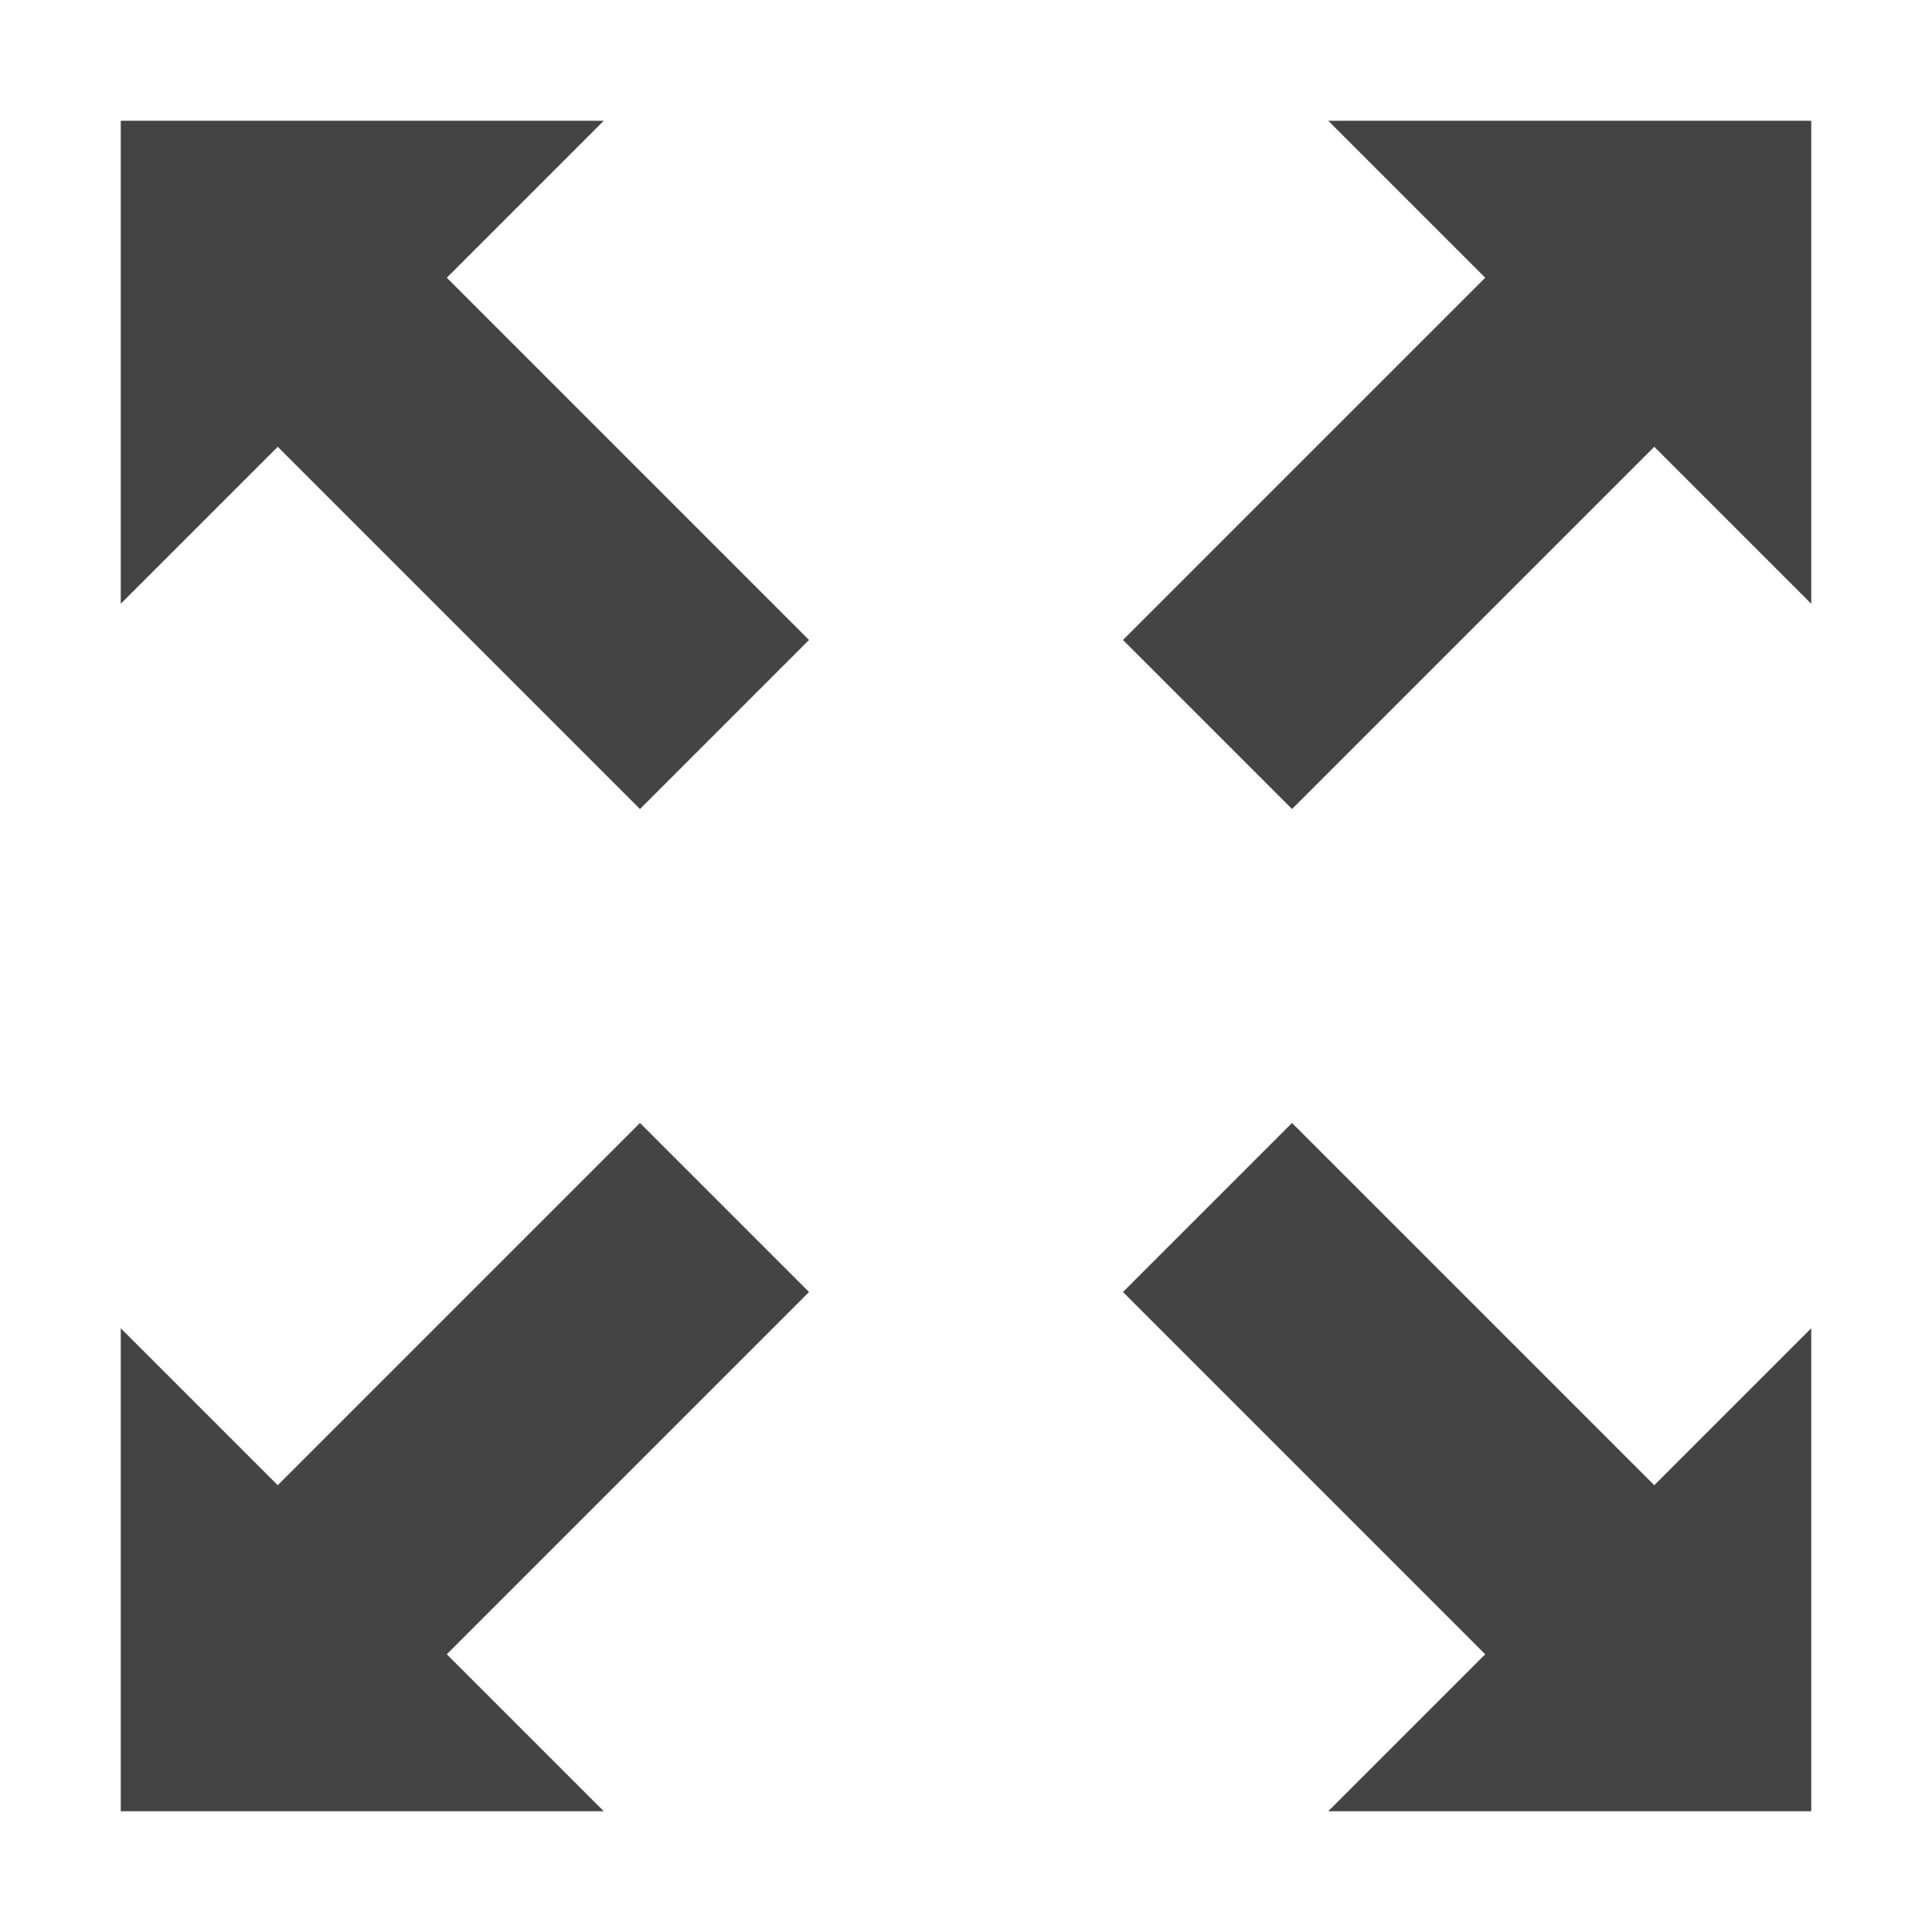
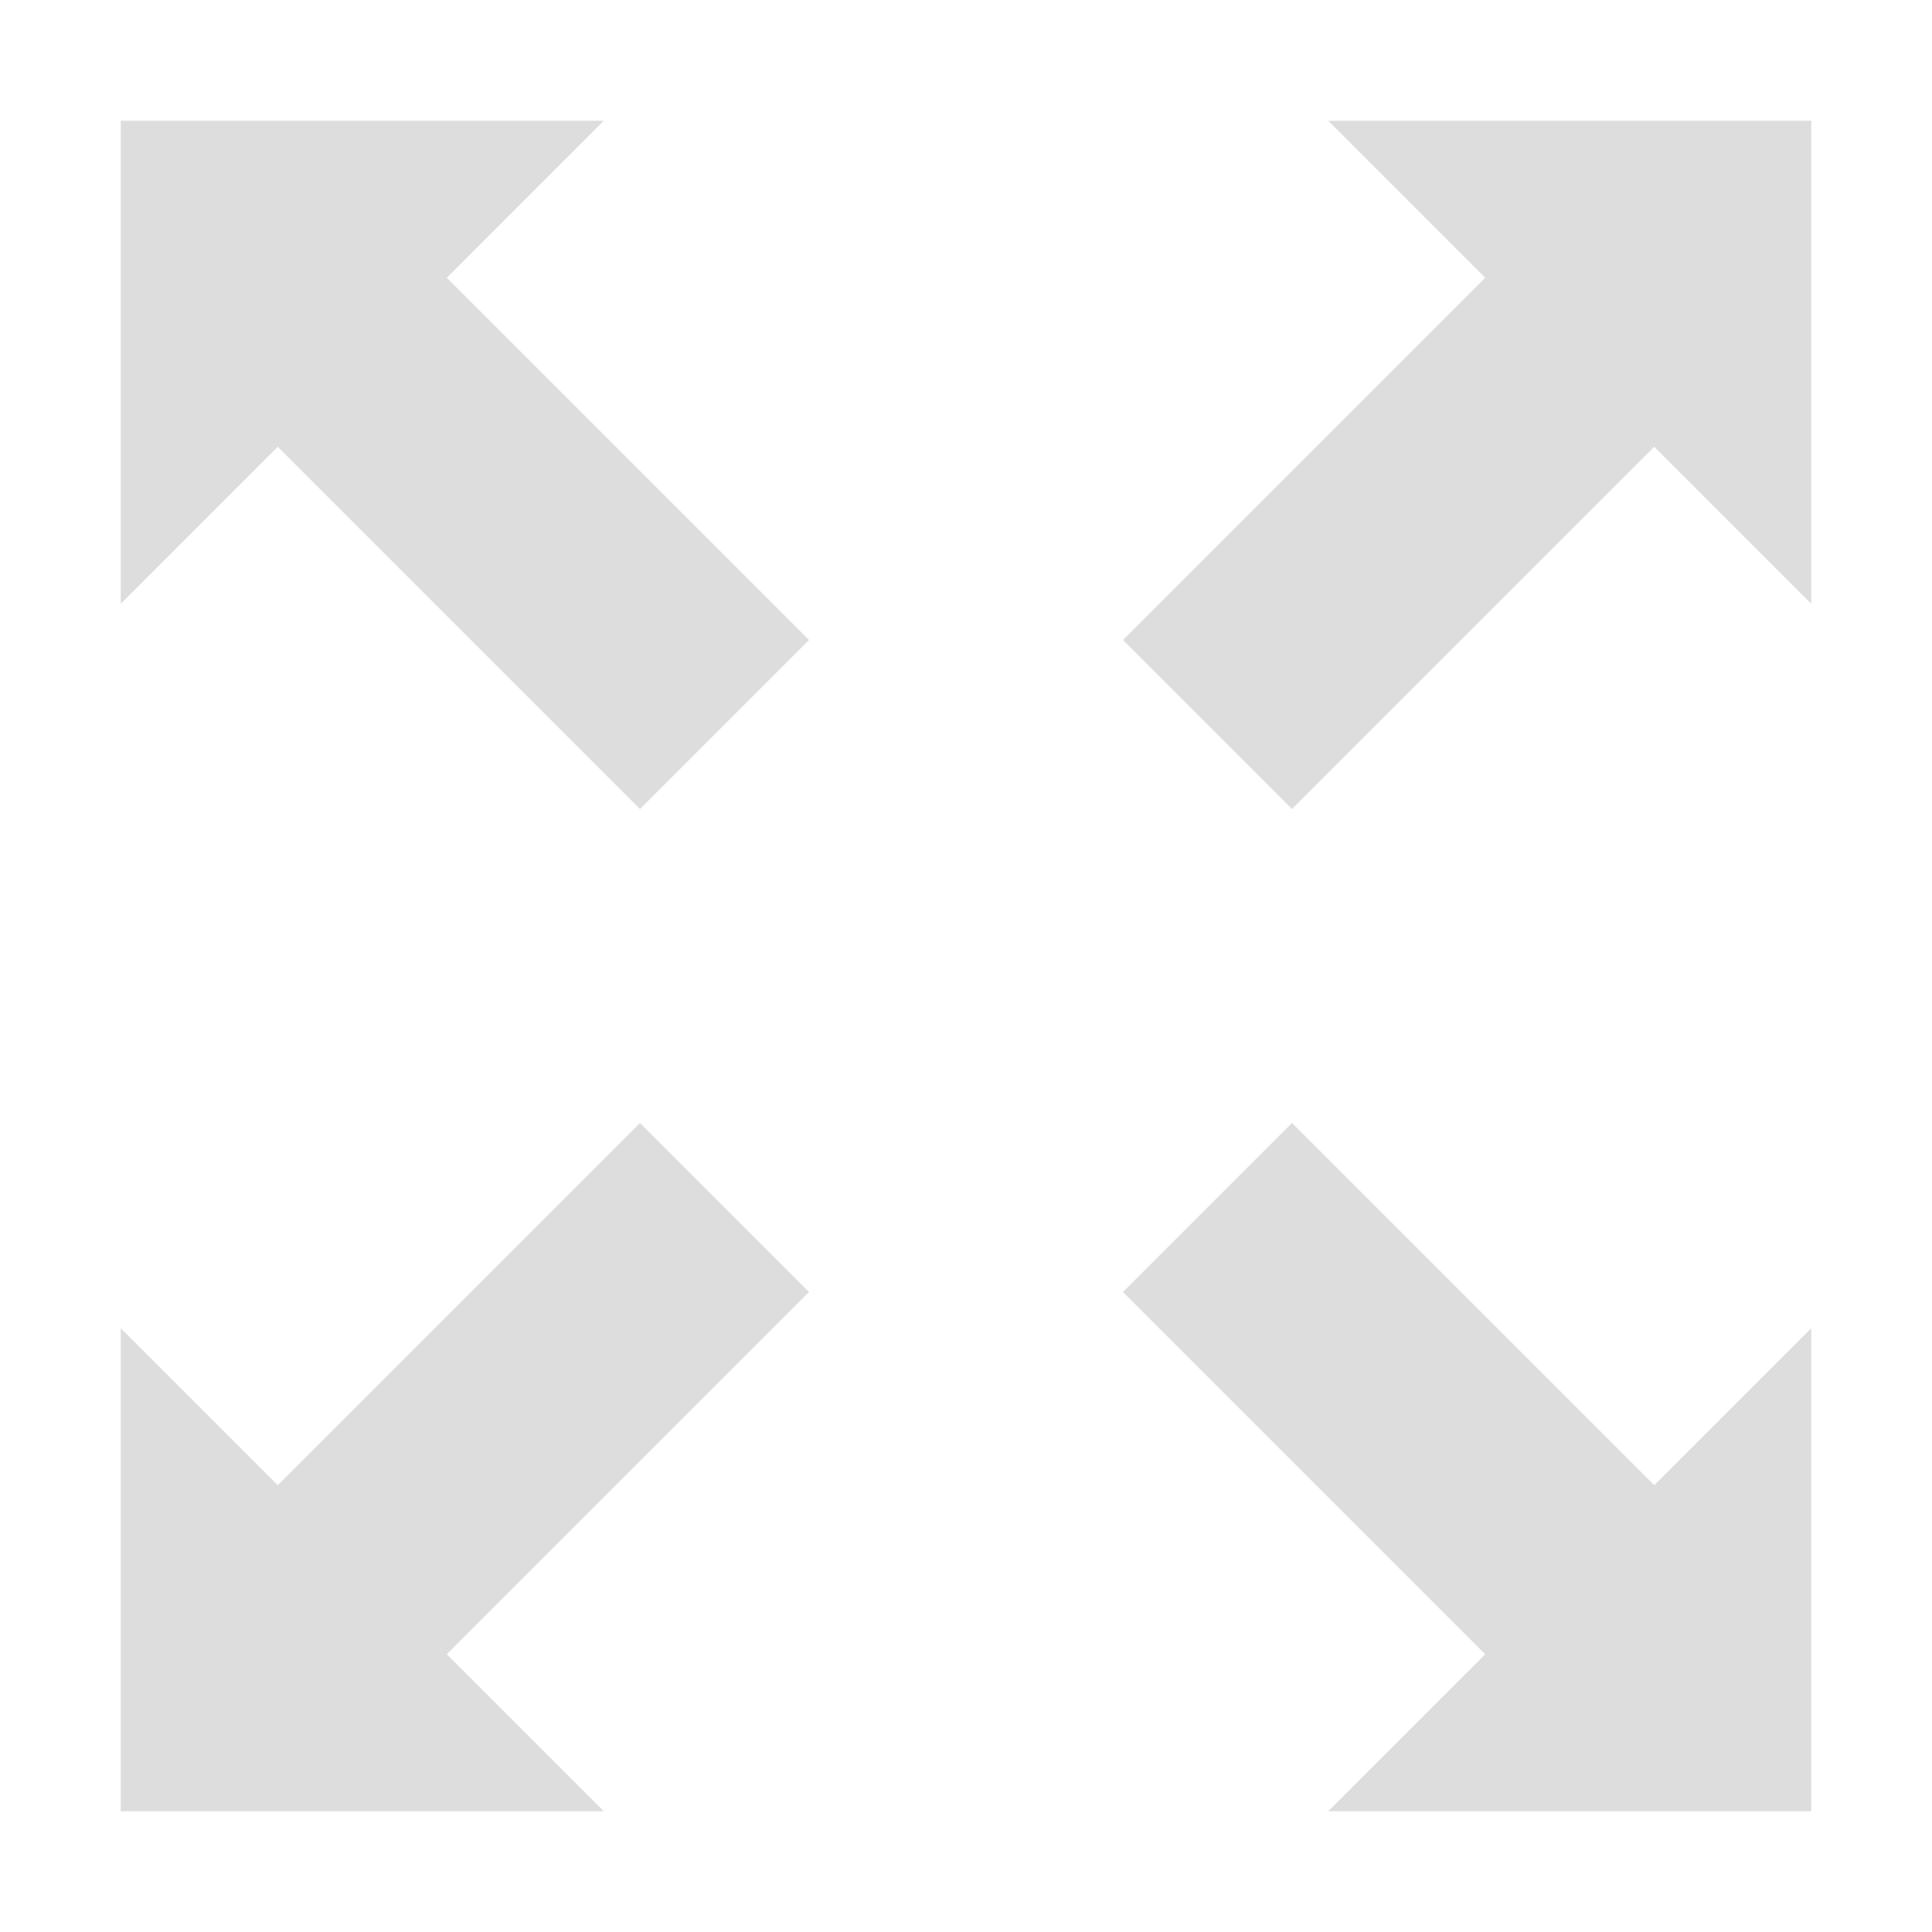
<svg xmlns="http://www.w3.org/2000/svg" version="1.1" width="16" height="16" viewBox="0 0 16 16">
-   <path fill="#444444" d="M5.3 6.7l1.4-1.4-3-3 1.3-1.3h-4v4l1.3-1.3z" />
-   <path fill="#444444" d="M6.7 10.7l-1.4-1.4-3 3-1.3-1.3v4h4l-1.3-1.3z" />
-   <path fill="#444444" d="M10.7 9.3l-1.4 1.4 3 3-1.3 1.3h4v-4l-1.3 1.3z" />
-   <path fill="#444444" d="M11 1l1.3 1.3-3 3 1.4 1.4 3-3 1.3 1.3v-4z" />
+   <path fill="#dddddd" d="M5.3 6.7l1.4-1.4-3-3 1.3-1.3h-4v4l1.3-1.3z" />
+   <path fill="#dddddd" d="M6.7 10.7l-1.4-1.4-3 3-1.3-1.3v4h4l-1.3-1.3z" />
+   <path fill="#dddddd" d="M10.7 9.3l-1.4 1.4 3 3-1.3 1.3h4v-4l-1.3 1.3z" />
+   <path fill="#dddddd" d="M11 1l1.3 1.3-3 3 1.4 1.4 3-3 1.3 1.3v-4z" />
</svg>
